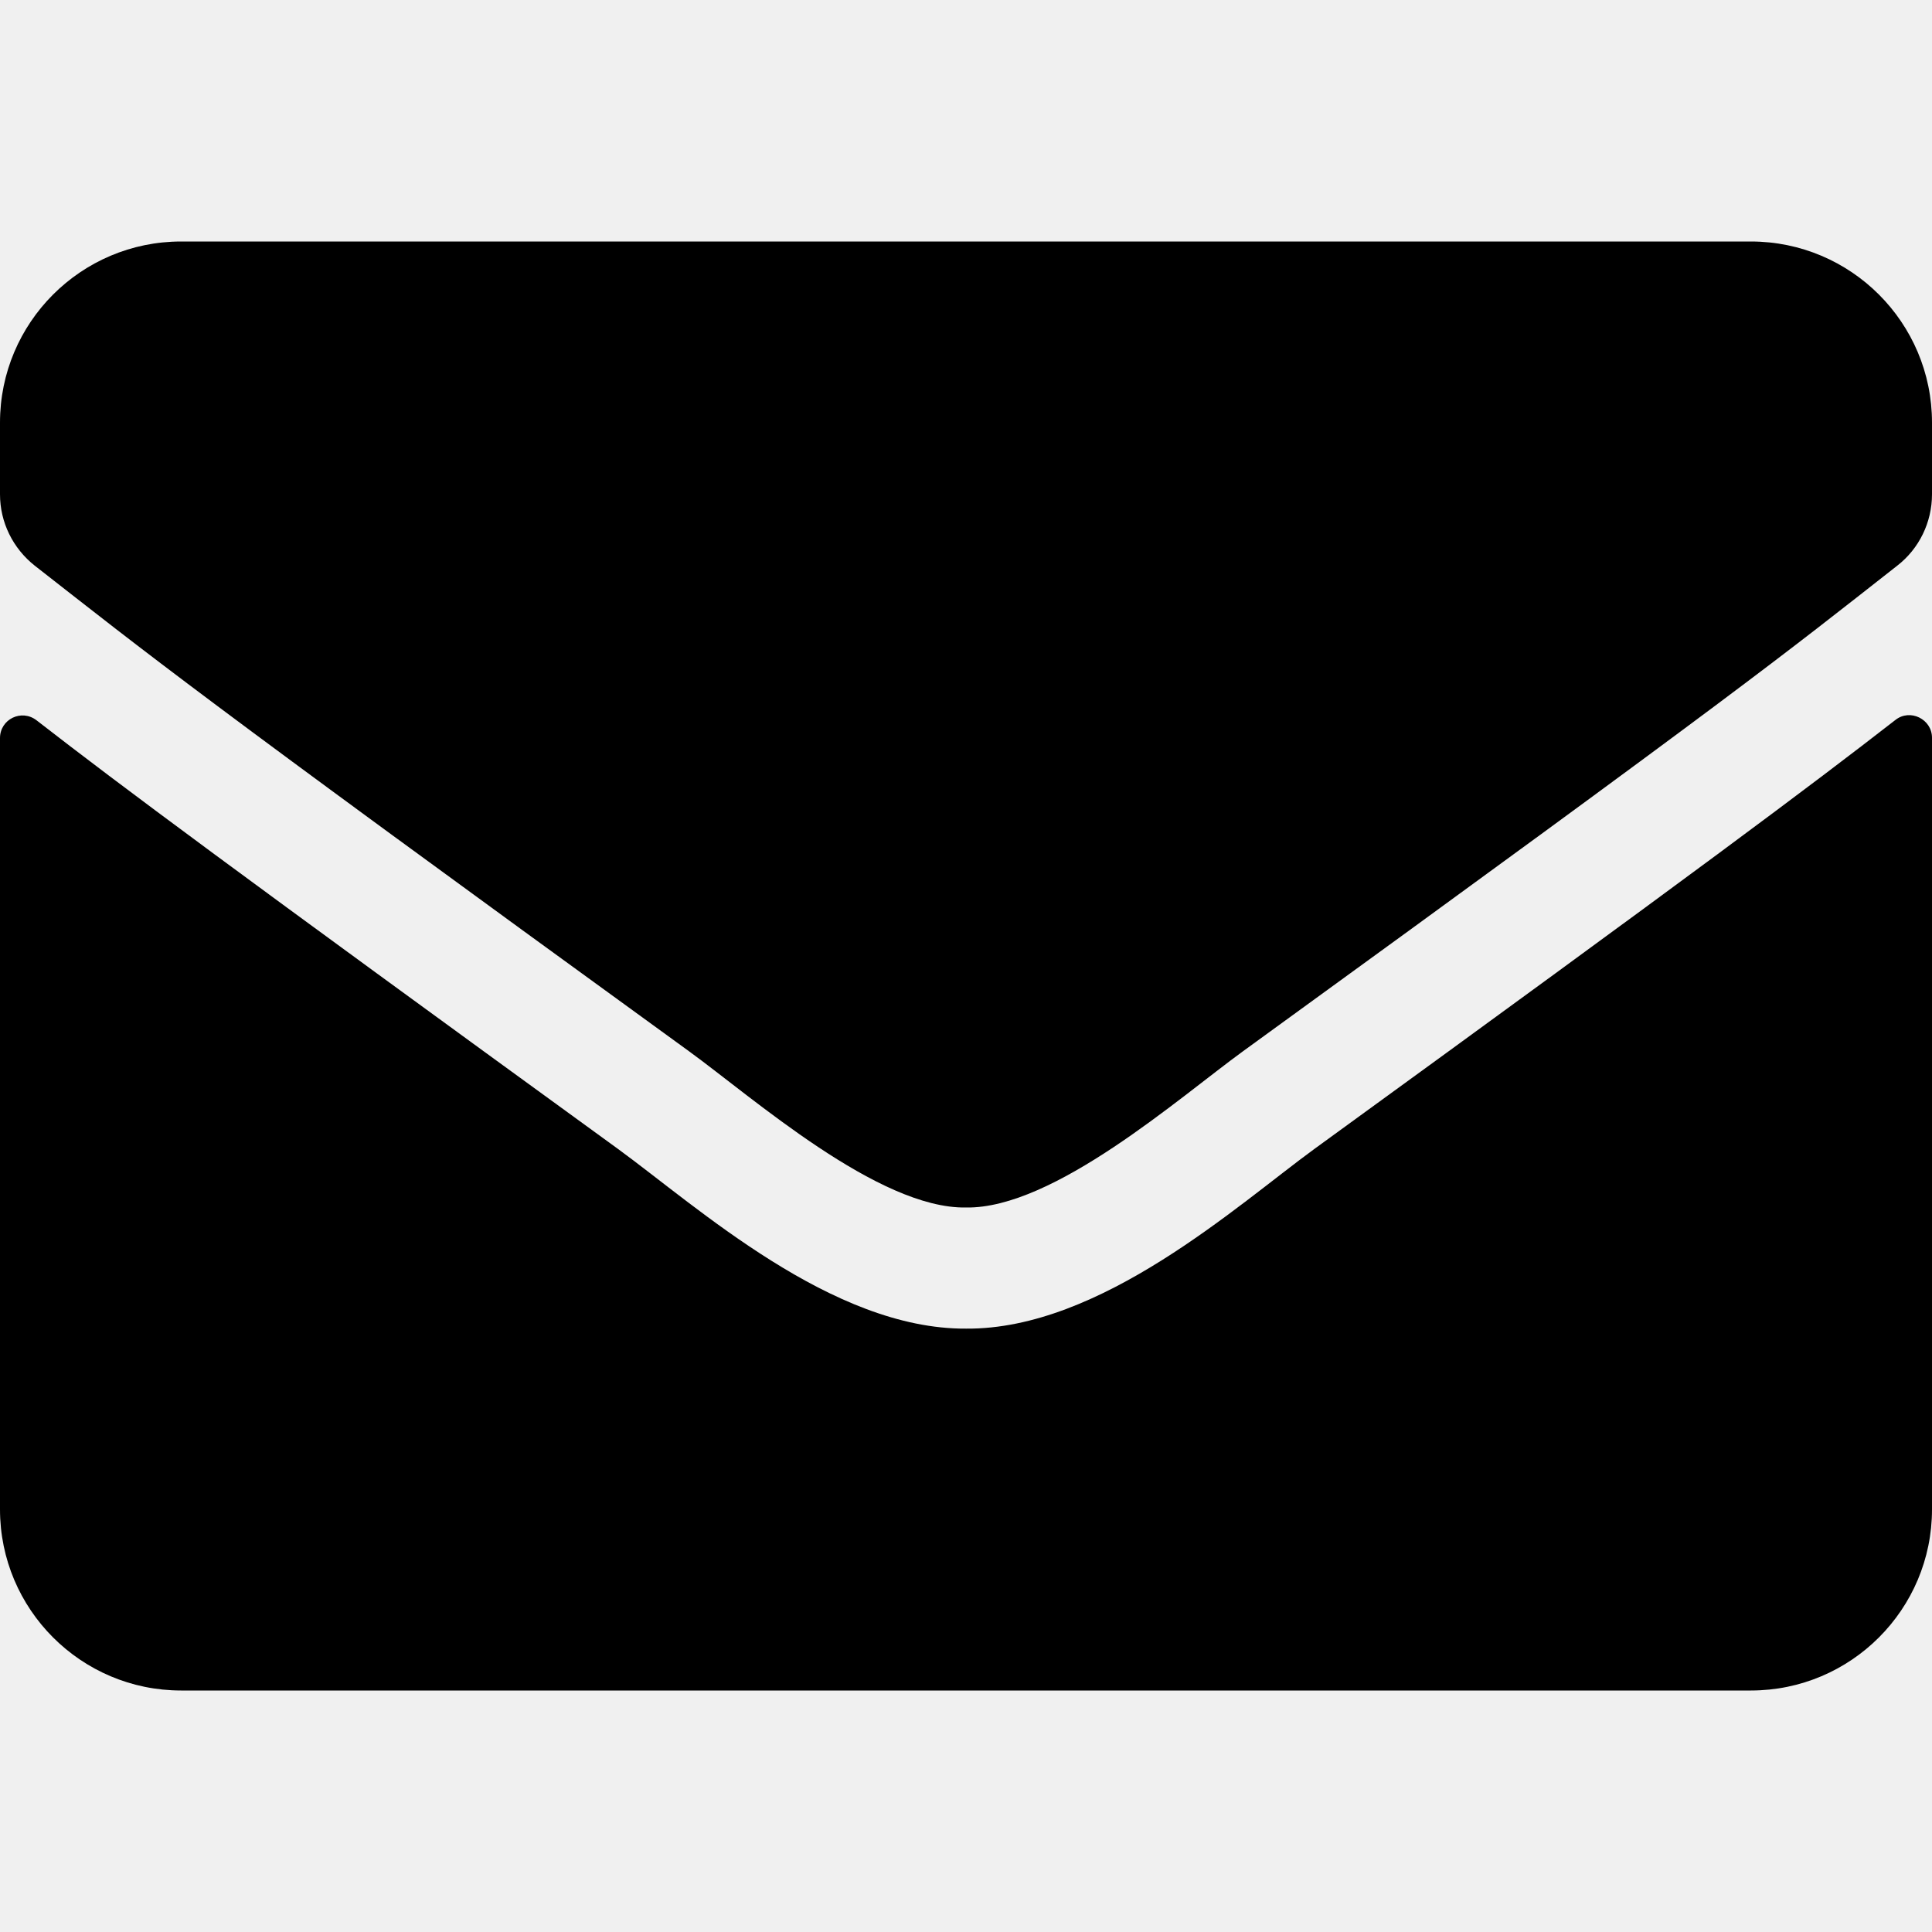
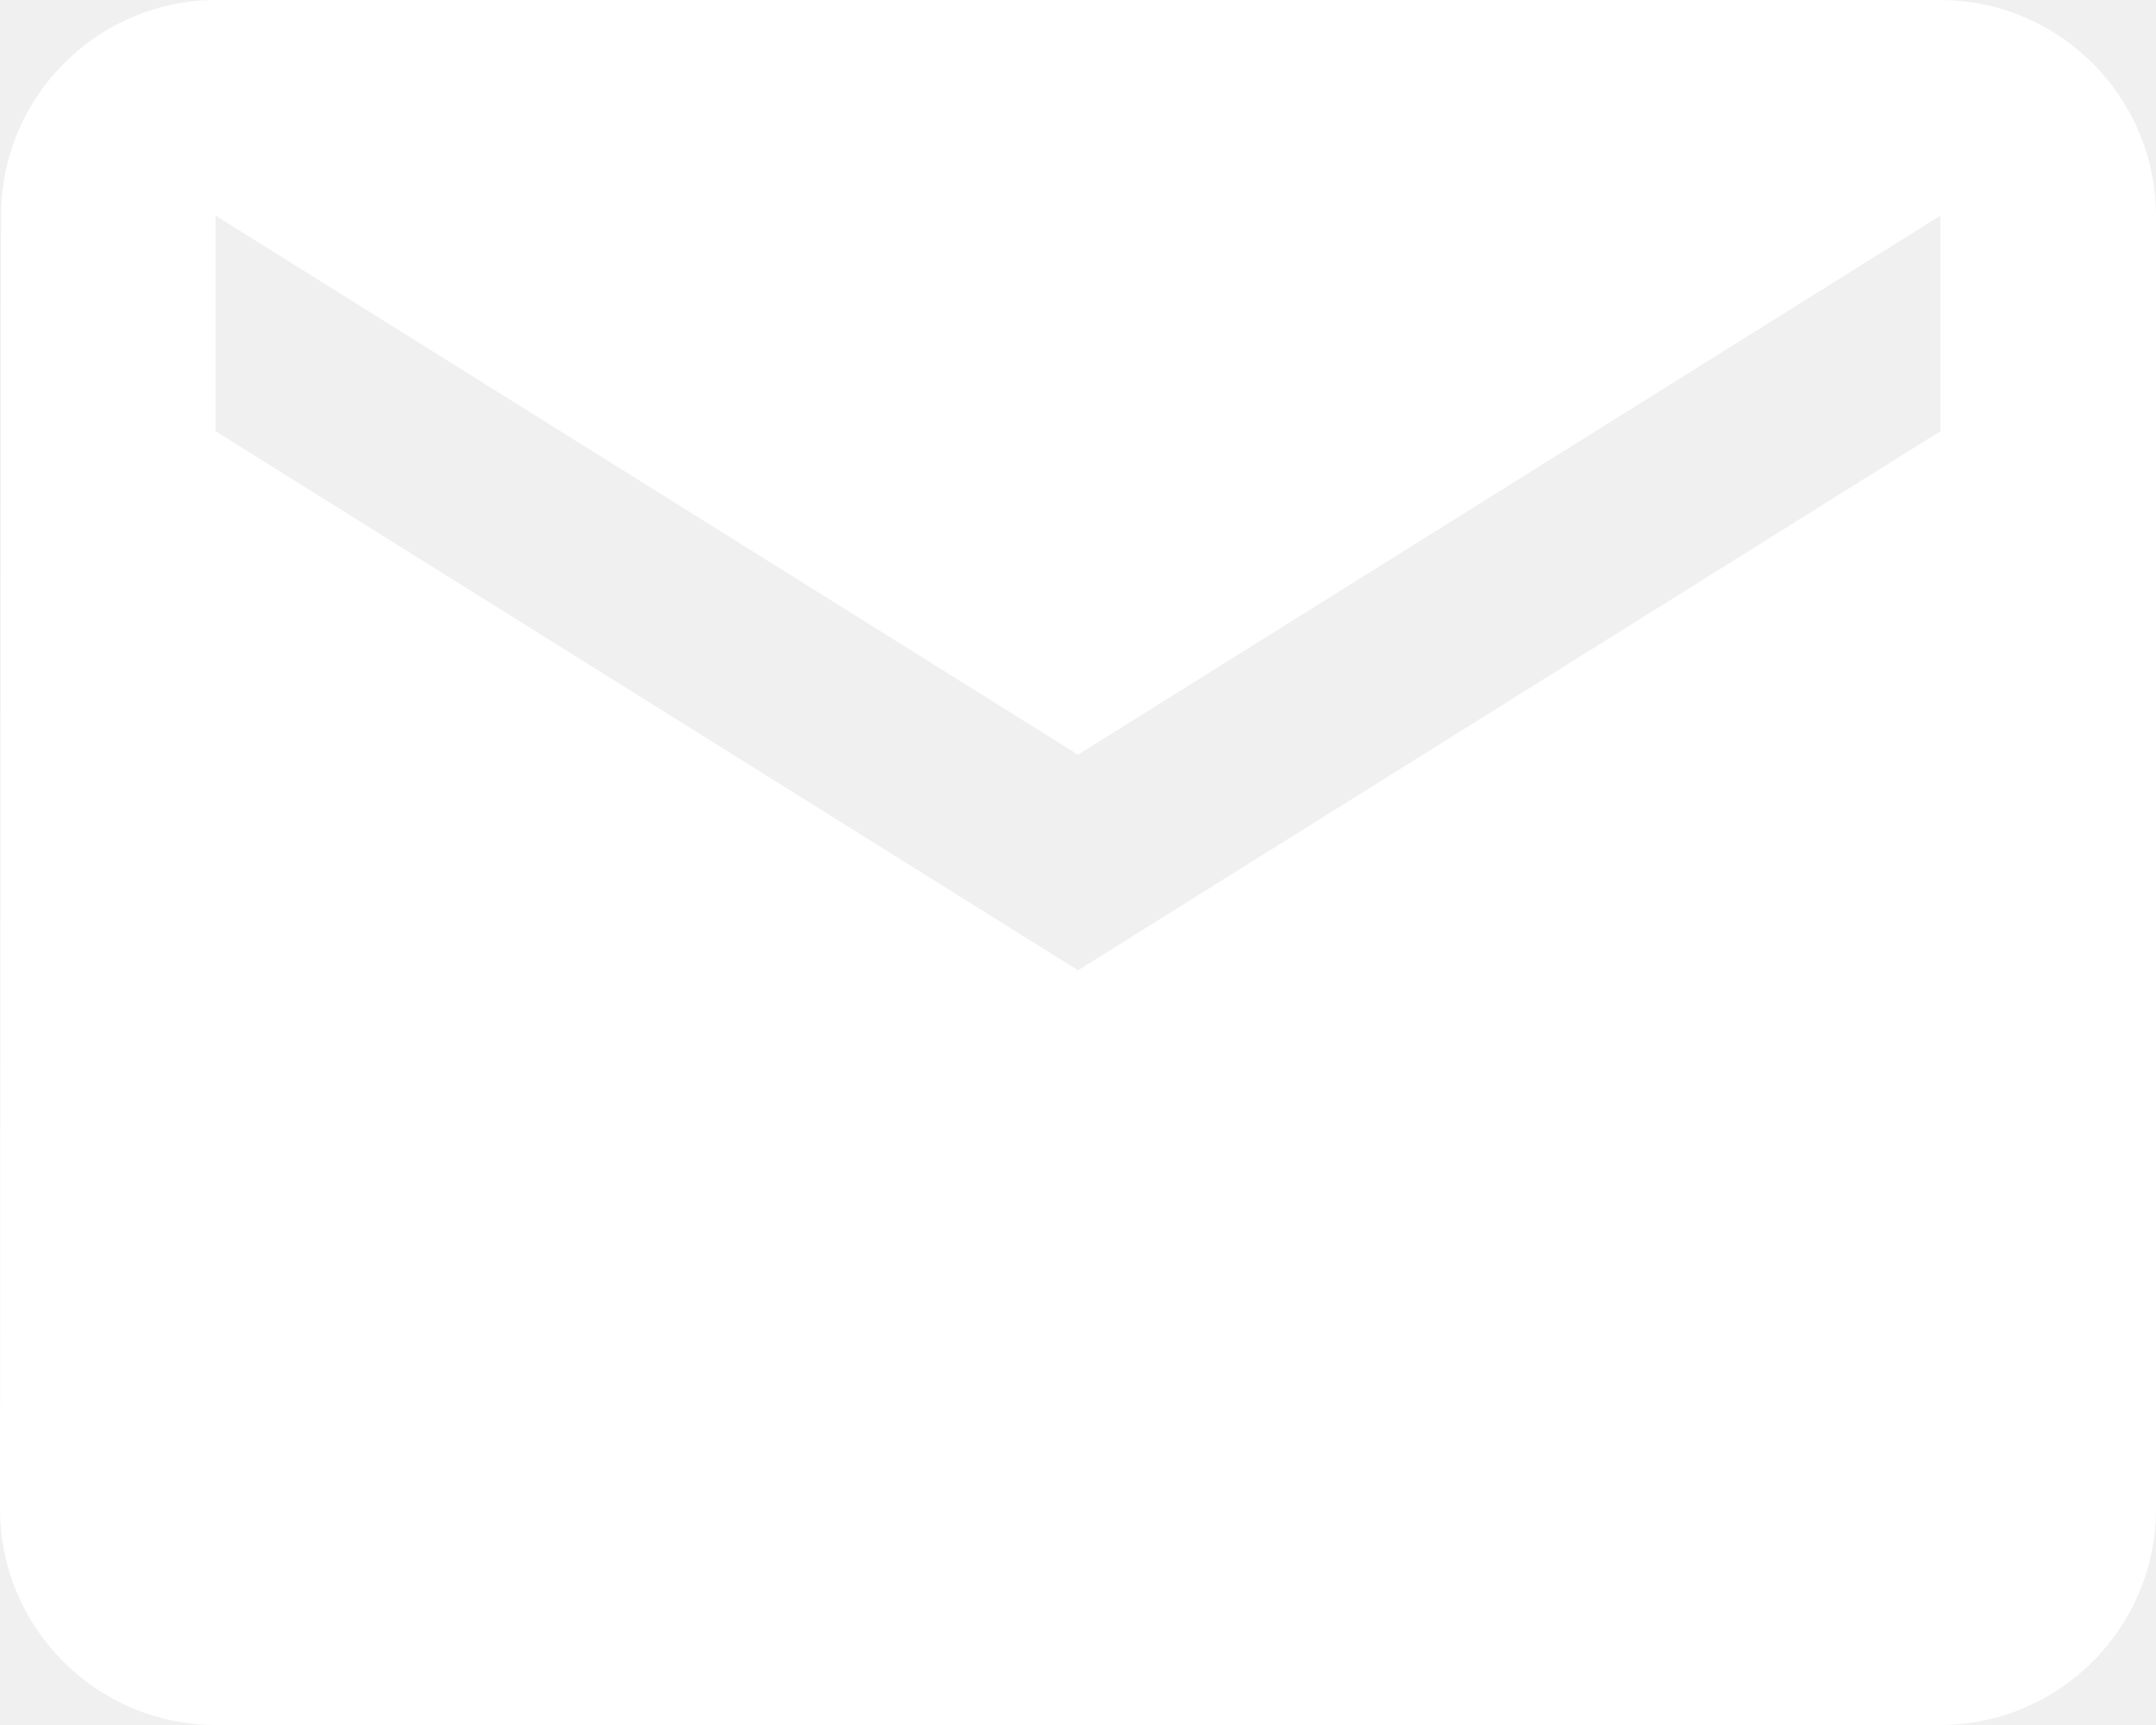
- <svg xmlns="http://www.w3.org/2000/svg" aria-hidden="true" focusable="false" data-prefix="fas" data-icon="envelope" class="svg-inline--fa fa-envelope fa-w-16" role="img" viewBox="0 0 512 512">
-   <path fill="currentColor" d="M502.3 190.8c3.9-3.1 9.7-.2 9.7 4.7V400c0 26.5-21.5 48-48 48H48c-26.5 0-48-21.5-48-48V195.6c0-5 5.7-7.8 9.7-4.7 22.4 17.4 52.1 39.5 154.1 113.6 21.1 15.4 56.7 47.8 92.2 47.6 35.7.3 72-32.8 92.3-47.6 102-74.1 131.6-96.3 154-113.7zM256 320c23.2.4 56.6-29.2 73.4-41.4 132.7-96.3 142.8-104.7 173.4-128.7 5.8-4.5 9.2-11.5 9.2-18.9v-19c0-26.5-21.5-48-48-48H48C21.5 64 0 85.5 0 112v19c0 7.4 3.4 14.3 9.2 18.9 30.6 23.9 40.7 32.4 173.4 128.7 16.8 12.2 50.2 41.8 73.4 41.4z" />
+ <svg xmlns="http://www.w3.org/2000/svg" width="30" height="24" viewBox="0 0 30 24">
+   <path d="M30,6H6A3,3,0,0,0,3.015,9L3,27a3.009,3.009,0,0,0,3,3H30a3.009,3.009,0,0,0,3-3V9A3.009,3.009,0,0,0,30,6Zm0,6L18,19.5,6,12V9l12,7.5L30,9Z" transform="translate(-3 -6)" fill="#fff" />
</svg>
